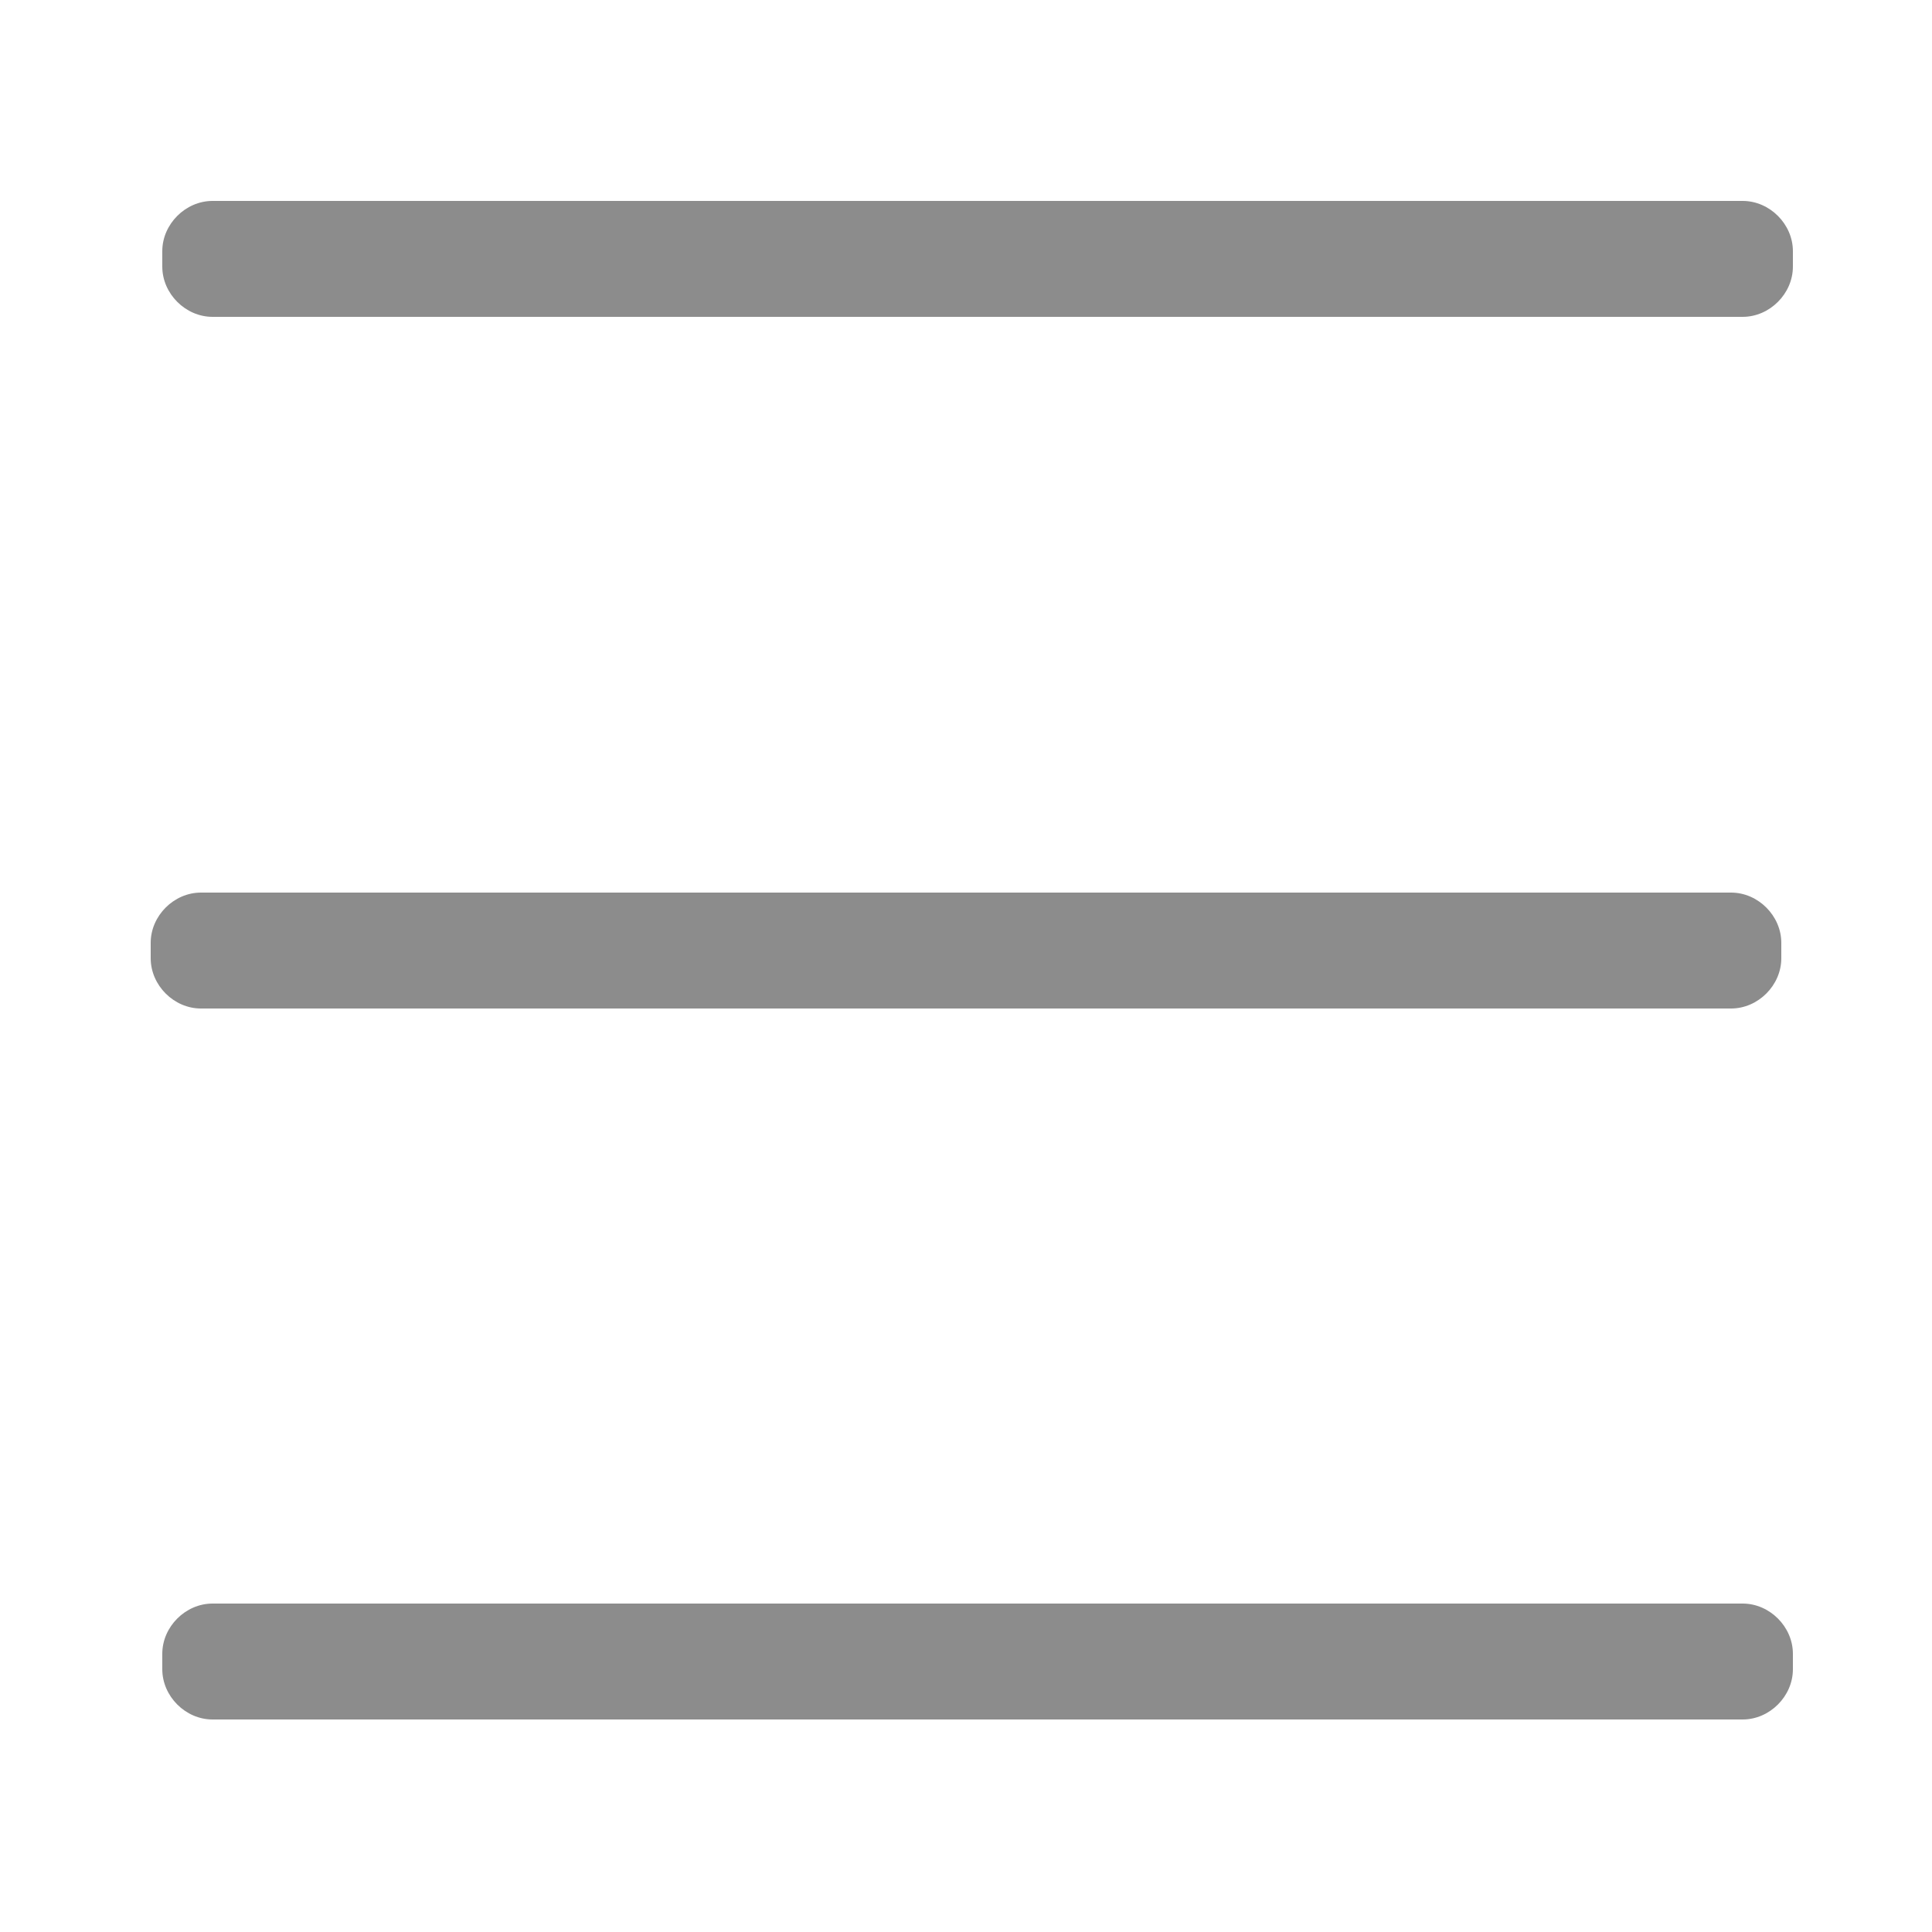
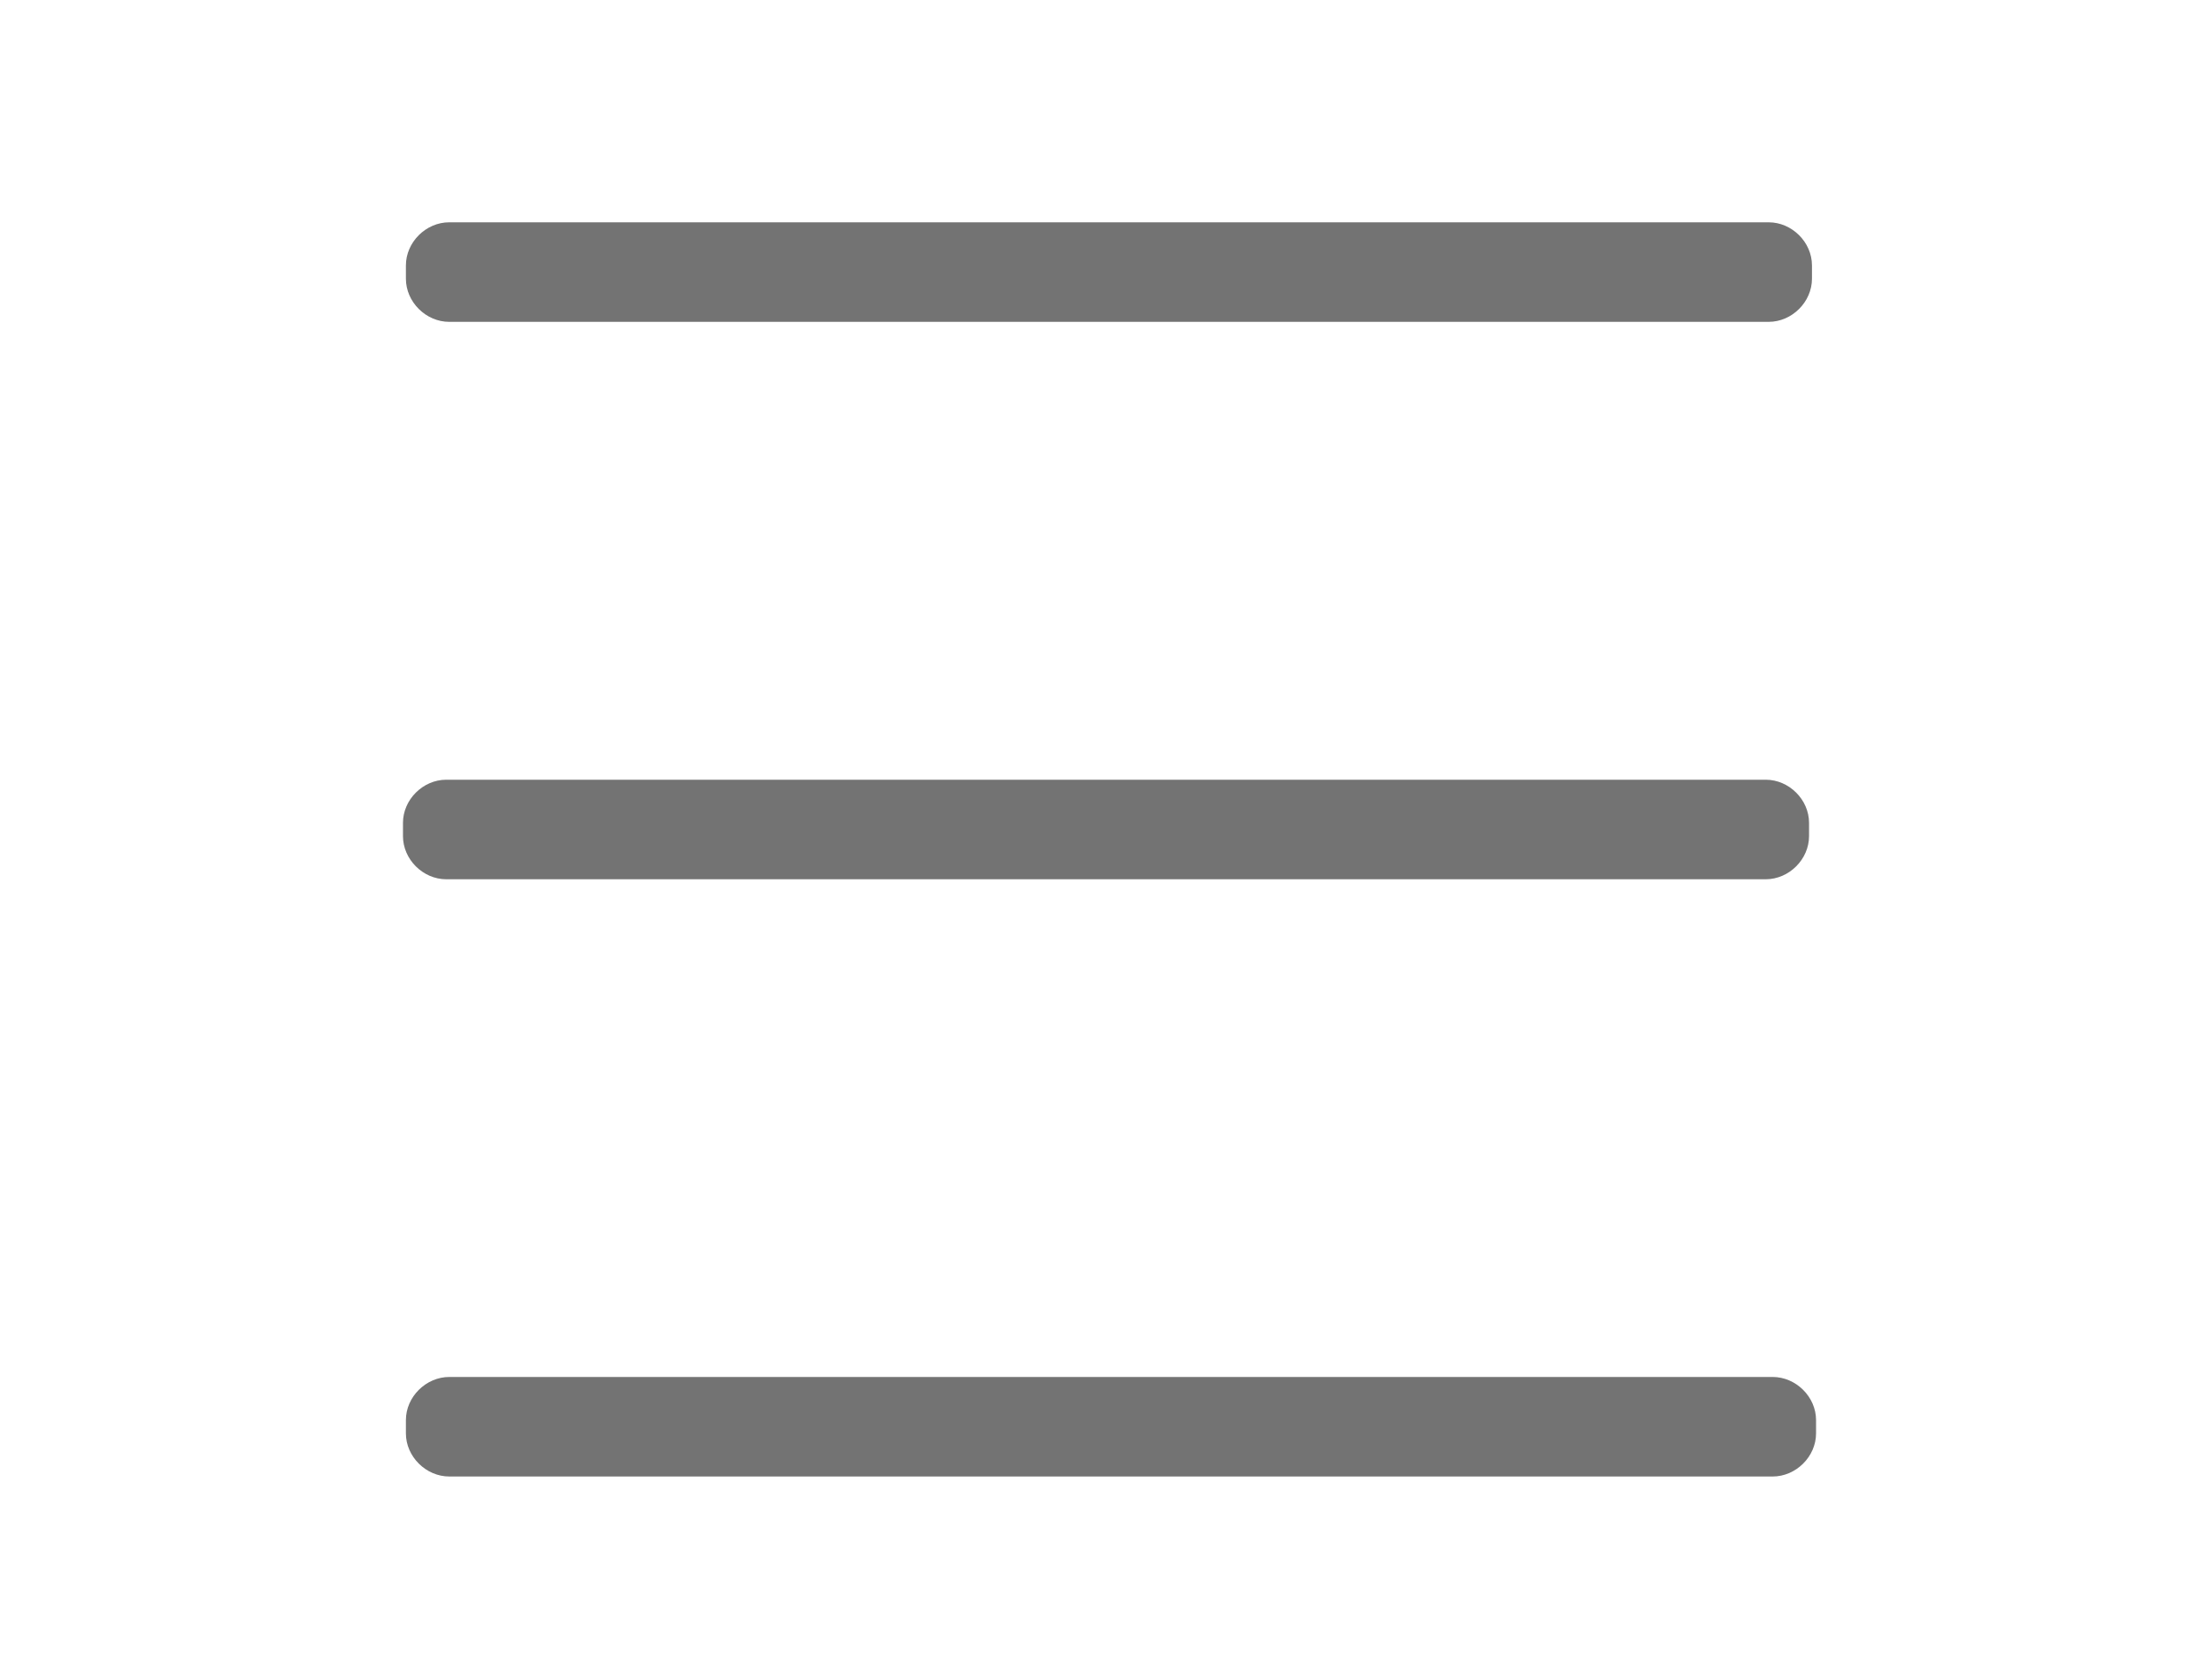
- <svg xmlns="http://www.w3.org/2000/svg" version="1.1" id="Layer_1" x="0px" y="0px" viewBox="0 0 50 50" enable-background="new 0 0 50 50" xml:space="preserve" class="menu_svg">
-   <path fill="#8c8c8c" d="M44.8,26.1H5.2c-0.7,0-1.3-0.6-1.3-1.3v-0.4c0-0.7,0.6-1.3,1.3-1.3h39.6c0.7,0,1.3,0.6,1.3,1.3v0.4  C46.1,25.5,45.5,26.1,44.8,26.1z" />
-   <path fill="#8c8c8c" d="M45.1,44.5H5.5c-0.7,0-1.3-0.6-1.3-1.3v-0.4c0-0.7,0.6-1.3,1.3-1.3h39.6c0.7,0,1.3,0.6,1.3,1.3v0.4  C46.4,43.9,45.8,44.5,45.1,44.5z" />
-   <path fill="#8c8c8c" d="M45.1,8.2H5.5c-0.7,0-1.3-0.6-1.3-1.3V6.5c0-0.7,0.6-1.3,1.3-1.3h39.6c0.7,0,1.3,0.6,1.3,1.3v0.4  C46.4,7.6,45.8,8.2,45.1,8.2z" />
+ <svg xmlns="http://www.w3.org/2000/svg" version="1.1" class="menu_svg" id="Layer_1" x="0px" y="0px" viewBox="0 0 13824 10368" enable-background="new 0 0 13824 10368" xml:space="preserve">
+   <path fill="#737373" d="M11034.9,5495H2789.1c-145.8,0-270.7-124.4-270.7-269.6v-82.9c0-145.2,124.9-269.6,270.7-269.6h8245.9  c145.8,0,270.7,124.4,270.7,269.6v82.9C11305.6,5370.6,11180.7,5495,11034.9,5495z" />
+   <path fill="#737373" d="M11078,9227.5H2808.2c-146.2,0-271.5-124.4-271.5-269.6V8875c0-145.2,125.3-269.6,271.5-269.6H11078  c146.2,0,271.5,124.4,271.5,269.6v82.9C11349.5,9103.1,11224.2,9227.5,11078,9227.5z" />
+   <path fill="#737373" d="M11053.3,2011.4H2807.4c-145.8,0-270.7-124.4-270.7-269.6v-82.9c0-145.2,124.9-269.6,270.7-269.6h8245.9  c145.8,0,270.7,124.4,270.7,269.6v82.9C11324,1887,11199,2011.4,11053.3,2011.4z" />
</svg>
